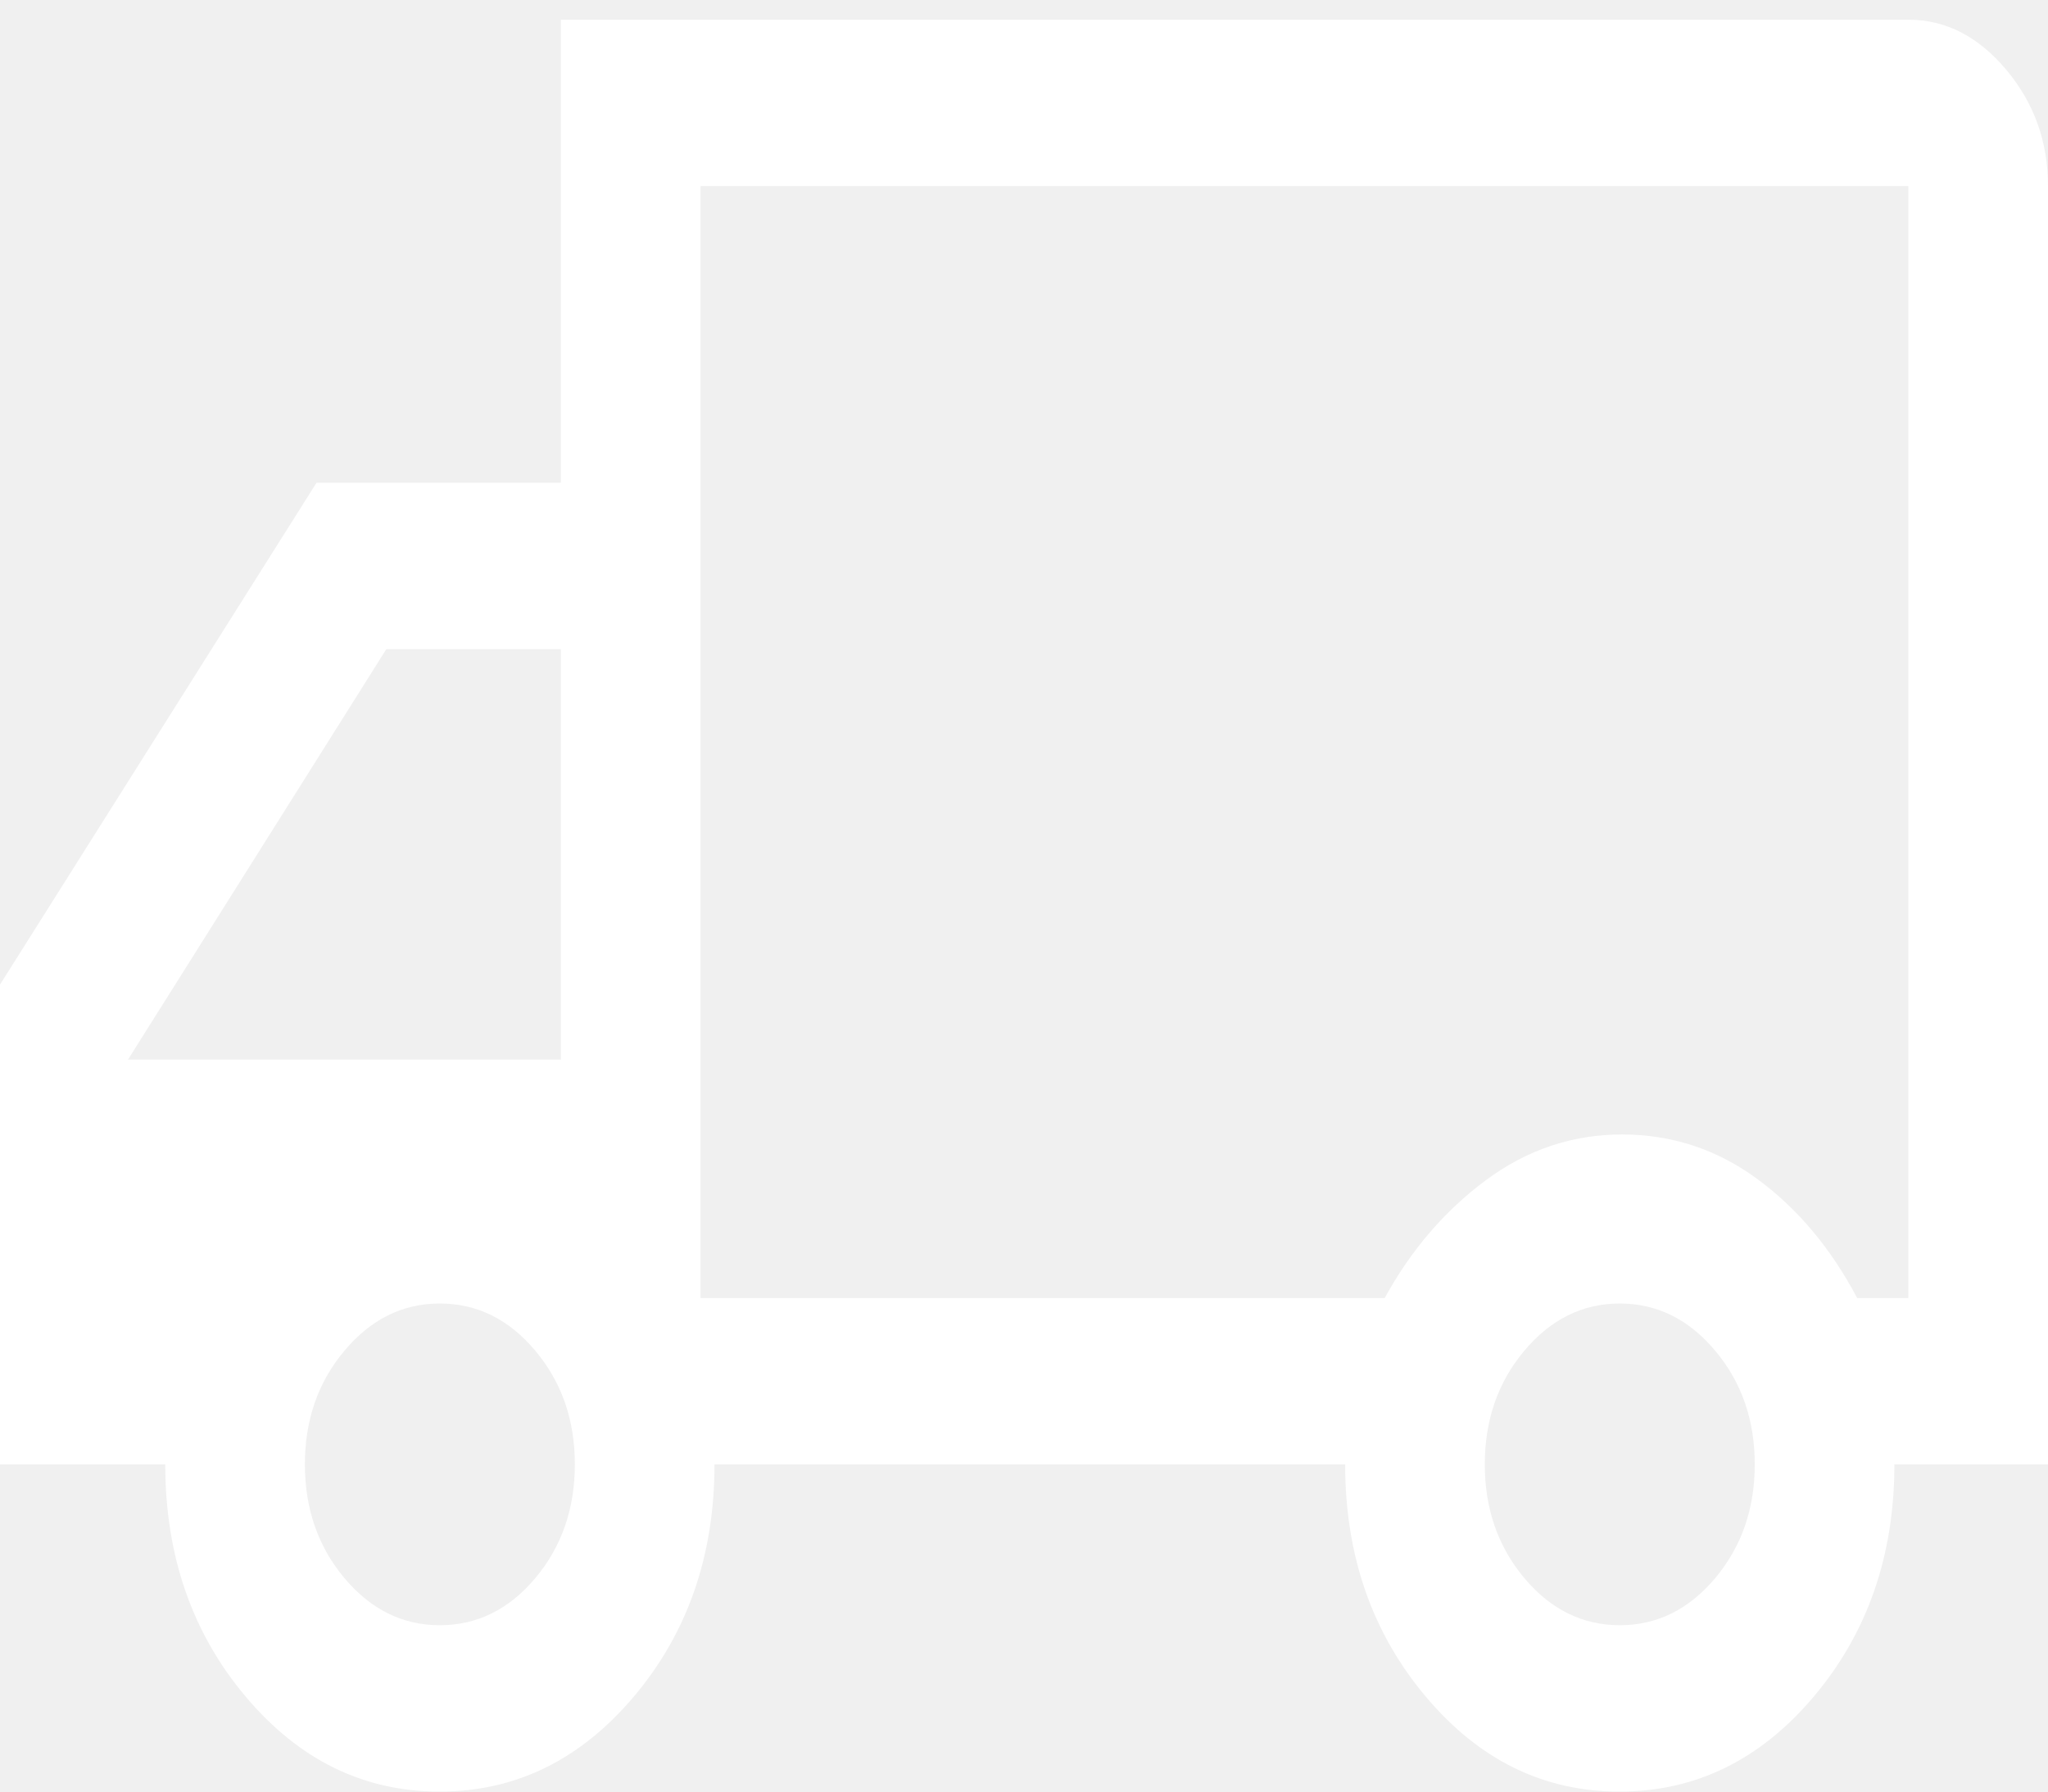
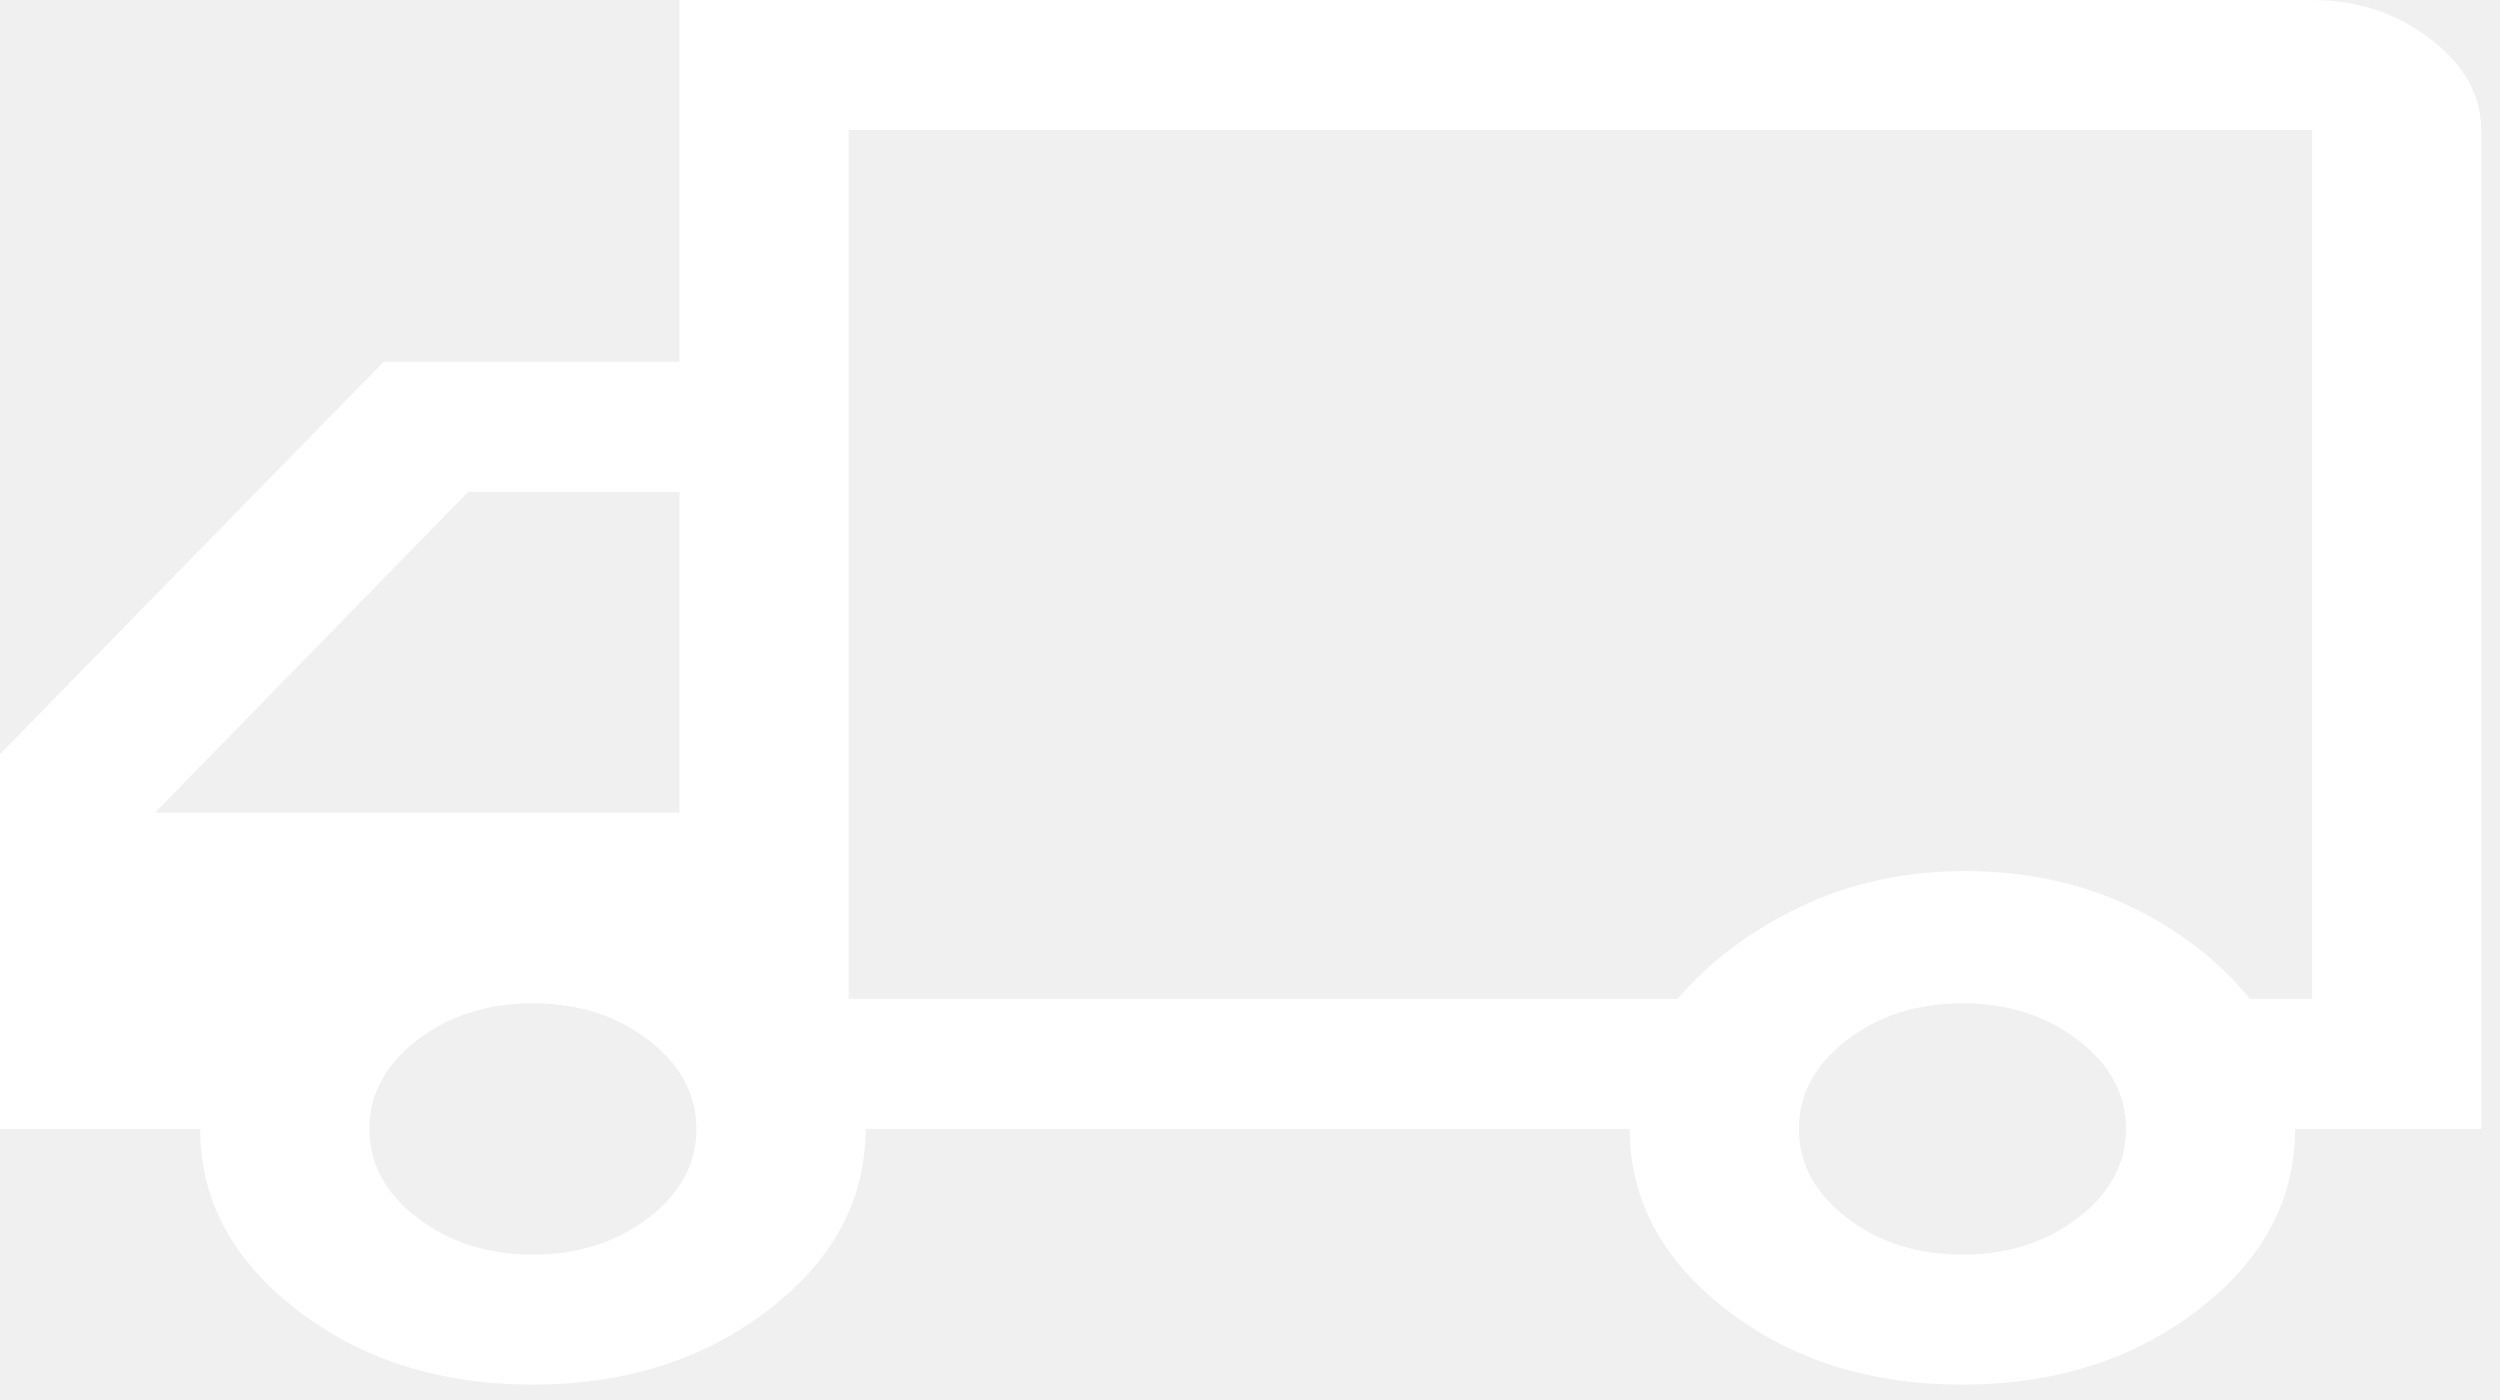
- <svg xmlns="http://www.w3.org/2000/svg" width="16" height="14" viewBox="0 0 16 14" fill="none">
-   <path d="M12.652 14C13.248 14 13.755 13.751 14.173 13.254C14.591 12.757 14.8 12.153 14.8 11.443H16V1.454C16 1.107 15.891 0.804 15.673 0.544C15.454 0.284 15.2 0.154 14.909 0.154H4.382V3.772H2.473L9.53674e-07 7.694V11.443H1.291C1.291 12.153 1.499 12.757 1.916 13.254C2.333 13.751 2.839 14 3.434 14C4.03 14 4.536 13.751 4.955 13.254C5.373 12.757 5.582 12.153 5.582 11.443H10.509C10.509 12.151 10.717 12.754 11.134 13.252C11.551 13.751 12.057 14 12.652 14ZM12.655 12.7C12.364 12.7 12.115 12.577 11.909 12.332C11.703 12.086 11.6 11.79 11.6 11.443C11.6 11.096 11.703 10.8 11.909 10.555C12.115 10.309 12.364 10.186 12.655 10.186C12.945 10.186 13.194 10.309 13.4 10.555C13.606 10.8 13.709 11.096 13.709 11.443C13.709 11.79 13.606 12.086 13.4 12.332C13.194 12.577 12.945 12.7 12.655 12.7ZM14.909 10.143H14.509C14.303 9.753 14.042 9.442 13.726 9.211C13.411 8.98 13.059 8.865 12.672 8.865C12.285 8.865 11.93 8.984 11.609 9.222C11.288 9.46 11.024 9.767 10.818 10.143H5.473V1.454H14.909V10.143ZM3.436 12.7C3.145 12.7 2.897 12.577 2.691 12.332C2.485 12.086 2.382 11.79 2.382 11.443C2.382 11.096 2.485 10.8 2.691 10.555C2.897 10.309 3.145 10.186 3.436 10.186C3.727 10.186 3.976 10.309 4.182 10.555C4.388 10.8 4.491 11.096 4.491 11.443C4.491 11.79 4.388 12.086 4.182 12.332C3.976 12.577 3.727 12.7 3.436 12.7ZM4.382 8.28H1L3.018 5.073H4.382V8.28Z" fill="white" />
+ <svg xmlns="http://www.w3.org/2000/svg" width="25" height="14" viewBox="0 0 25 14" fill="none">
+   <path d="M19.621 13.846C20.544 13.846 21.33 13.598 21.979 13.1C22.627 12.603 22.951 11.999 22.951 11.289H24.812V1.3C24.812 0.953 24.643 0.65 24.305 0.39C23.966 0.13 23.572 0 23.121 0H6.795V3.619H3.835L-5.72205e-06 7.541V11.289H2.002C2.002 11.999 2.325 12.603 2.971 13.1C3.618 13.598 4.402 13.846 5.326 13.846C6.249 13.846 7.035 13.598 7.683 13.1C8.332 12.603 8.656 11.999 8.656 11.289H16.297C16.297 11.997 16.62 12.6 17.267 13.099C17.913 13.597 18.698 13.846 19.621 13.846ZM19.624 12.546C19.173 12.546 18.788 12.423 18.468 12.178C18.149 11.932 17.989 11.636 17.989 11.289C17.989 10.943 18.149 10.646 18.468 10.401C18.788 10.155 19.173 10.033 19.624 10.033C20.076 10.033 20.461 10.155 20.78 10.401C21.1 10.646 21.26 10.943 21.26 11.289C21.26 11.636 21.1 11.932 20.78 12.178C20.461 12.423 20.076 12.546 19.624 12.546ZM23.121 9.989H22.5C22.181 9.599 21.776 9.289 21.287 9.057C20.797 8.826 20.252 8.711 19.651 8.711C19.051 8.711 18.501 8.83 18.003 9.068C17.505 9.307 17.096 9.614 16.776 9.989H8.487V1.3H23.121V9.989ZM5.329 12.546C4.878 12.546 4.493 12.423 4.173 12.178C3.853 11.932 3.694 11.636 3.694 11.289C3.694 10.943 3.853 10.646 4.173 10.401C4.493 10.155 4.878 10.033 5.329 10.033C5.78 10.033 6.165 10.155 6.485 10.401C6.805 10.646 6.964 10.943 6.964 11.289C6.964 11.636 6.805 11.932 6.485 12.178C6.165 12.423 5.78 12.546 5.329 12.546ZM6.795 8.126H1.551L4.681 4.919H6.795V8.126Z" fill="white" />
</svg>
